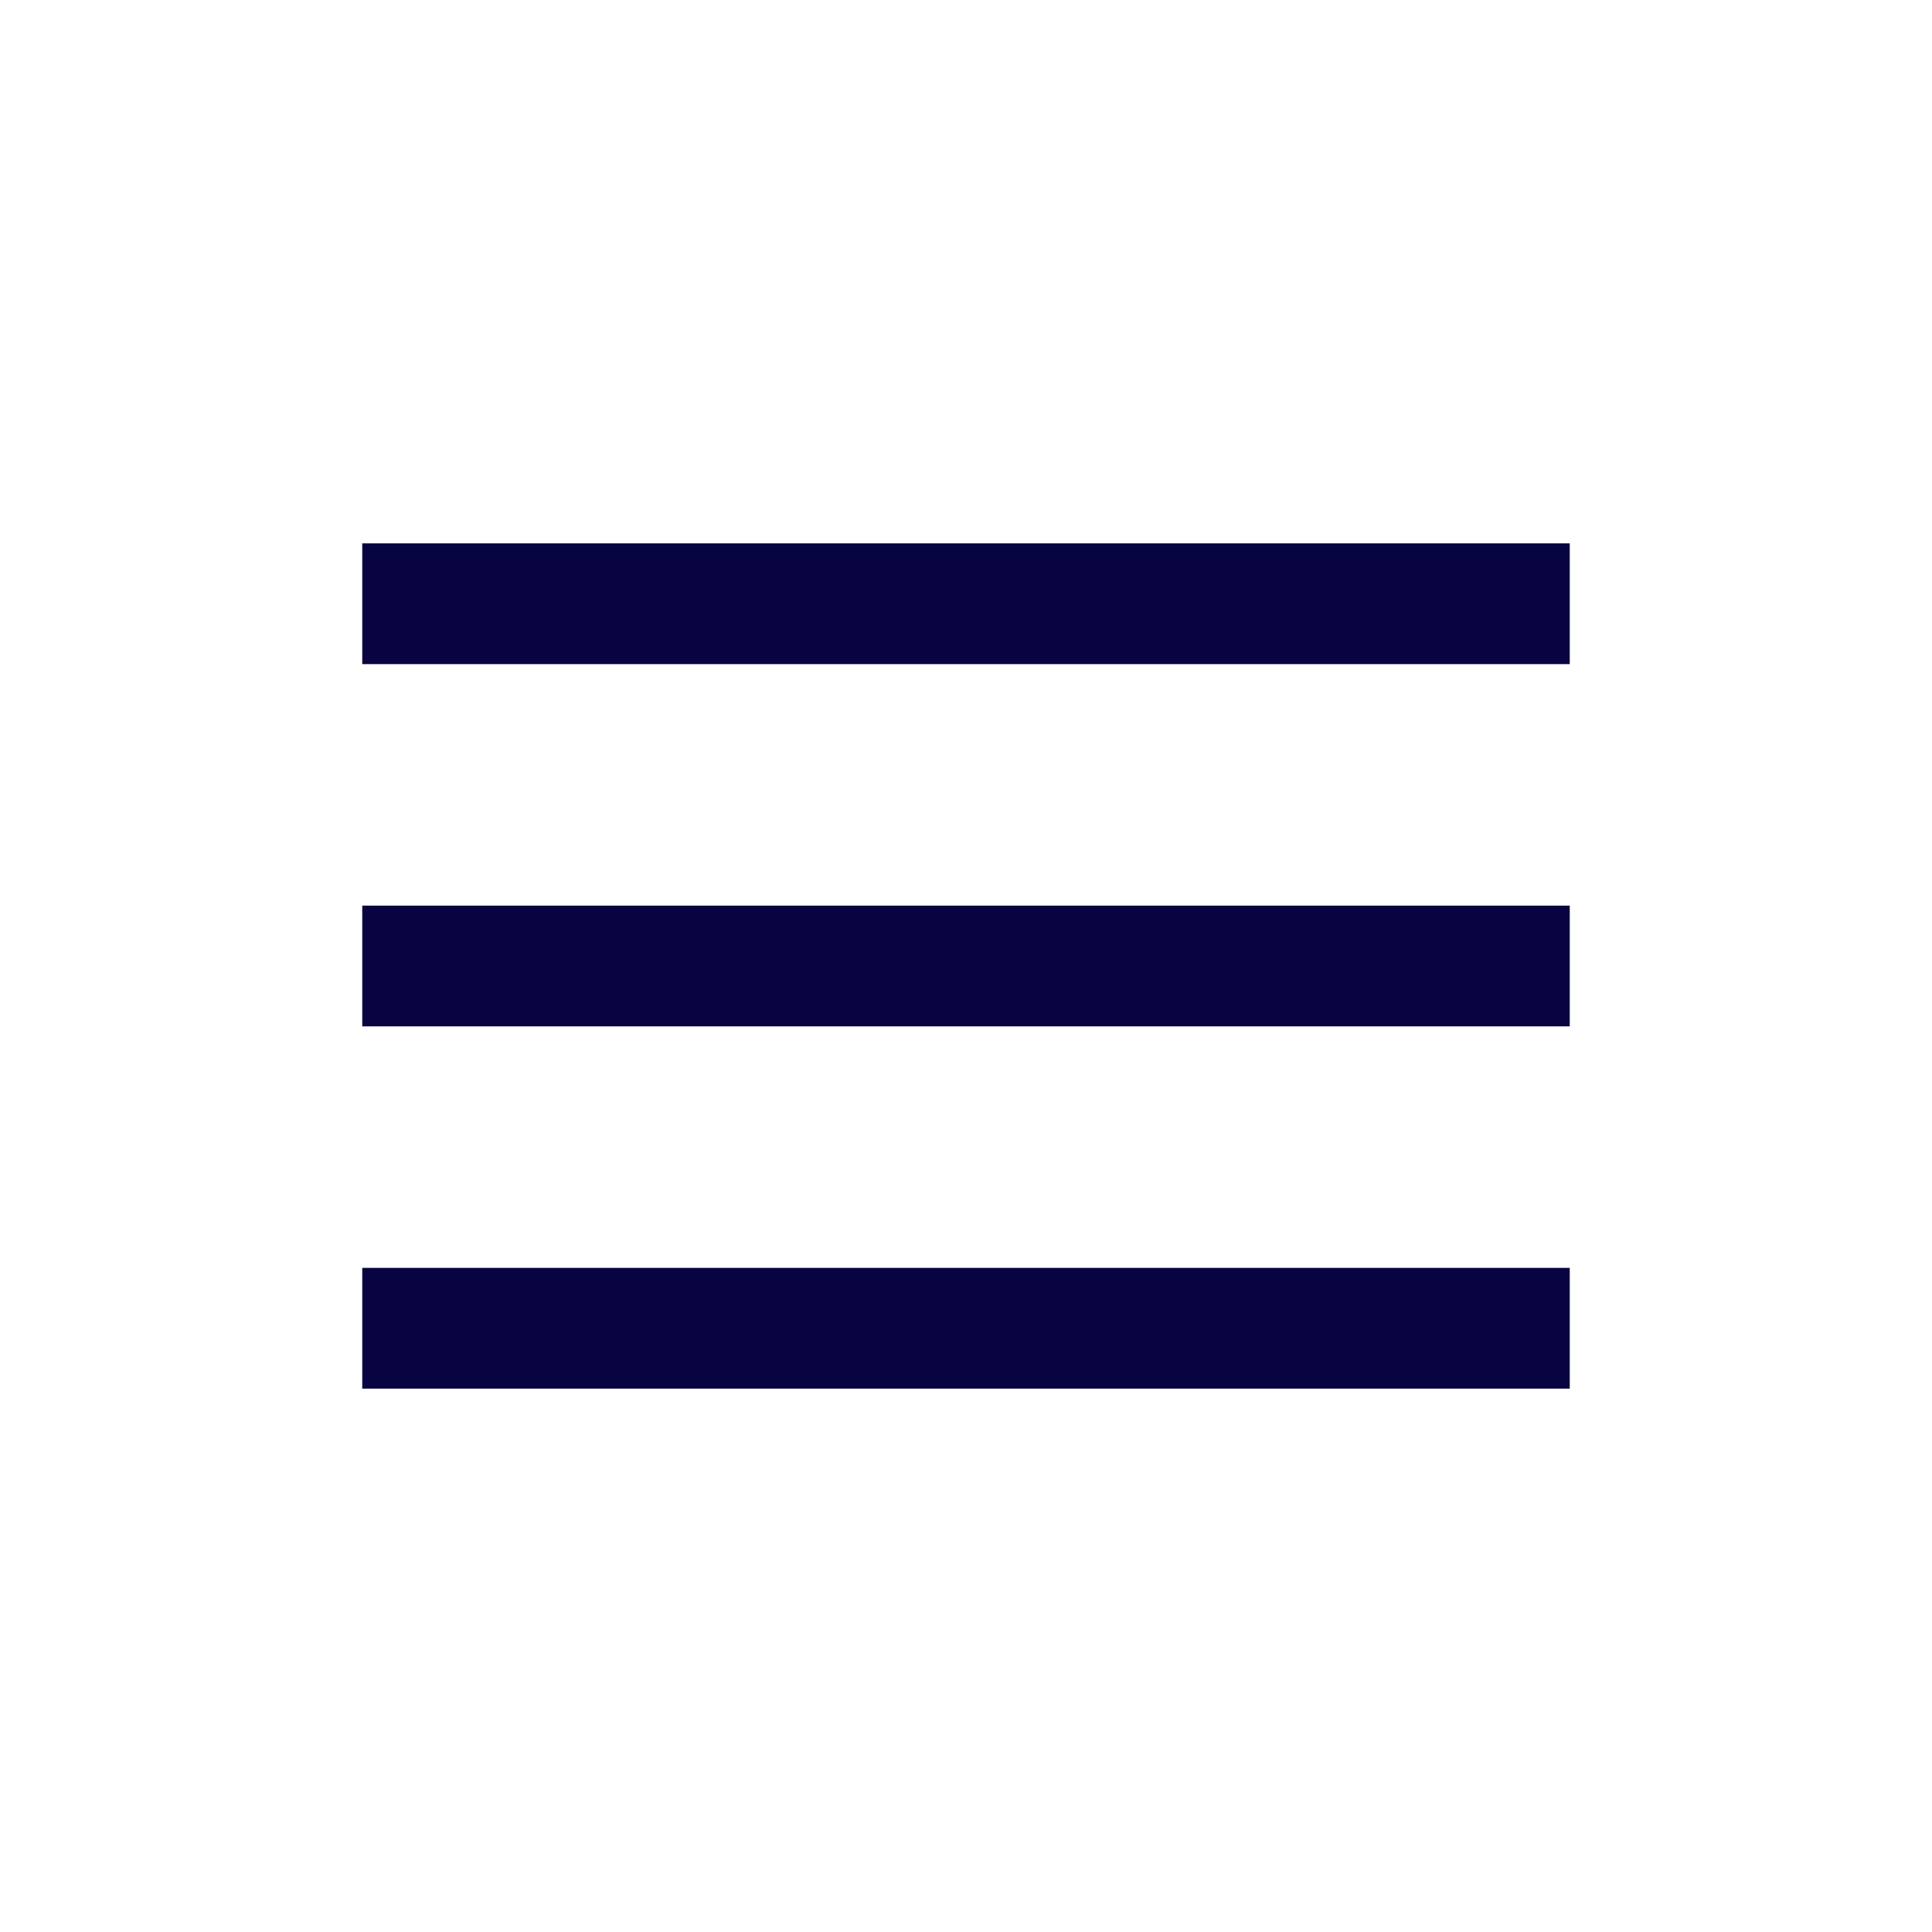
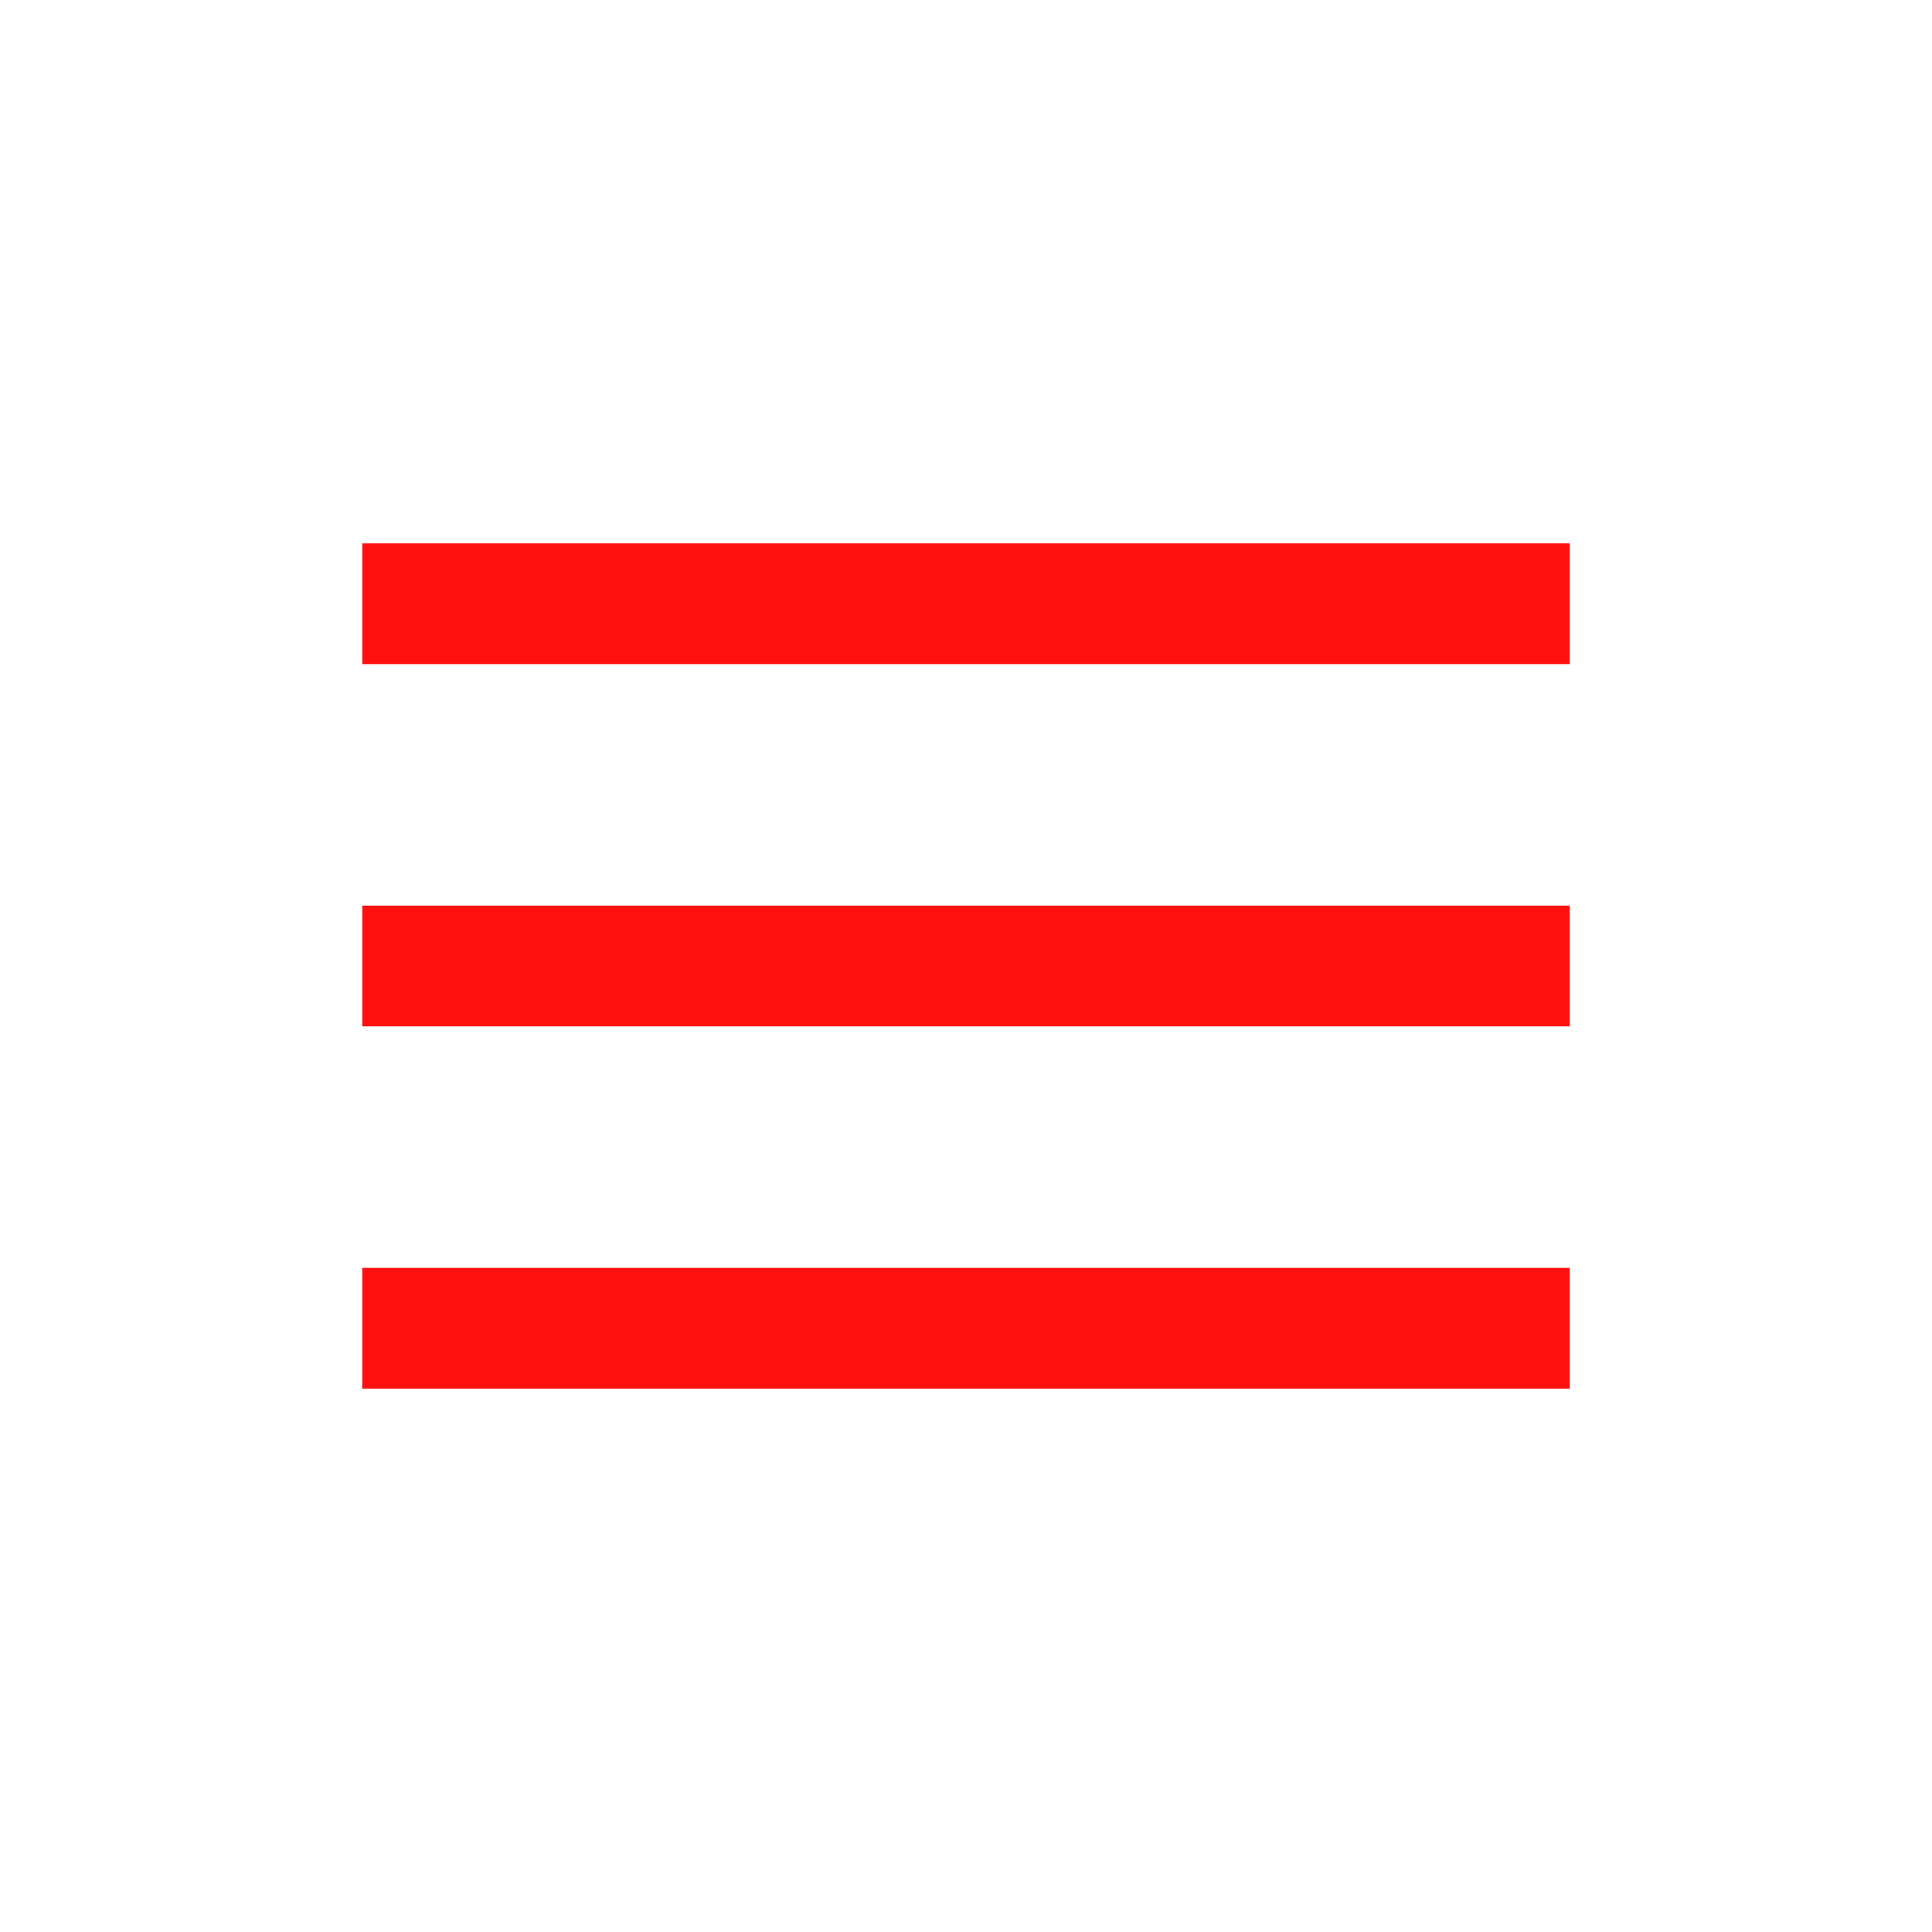
- <svg xmlns="http://www.w3.org/2000/svg" width="800px" height="800px" viewBox="0 0 24 24" fill="none">
-   <path fill-rule="evenodd" clip-rule="evenodd" d="M19.5 8.25H4.5V6.75H19.5V8.25Z" fill="#080341" />
-   <path fill-rule="evenodd" clip-rule="evenodd" d="M19.5 12.75H4.5V11.25H19.5V12.75Z" fill="#080341" />
-   <path fill-rule="evenodd" clip-rule="evenodd" d="M19.5 17.25H4.5V15.75H19.5V17.25Z" fill="#080341" />
+ <svg xmlns="http://www.w3.org/2000/svg" width="800px" height="800px" viewBox="0 0 24 24" fill="#ff1010">
+   <path fill-rule="evenodd" clip-rule="evenodd" d="M19.5 8.25H4.5V6.75H19.5V8.25Z" fill="#ff1010" />
+   <path fill-rule="evenodd" clip-rule="evenodd" d="M19.5 12.75H4.5V11.25H19.5V12.75Z" fill="#ff1010" />
+   <path fill-rule="evenodd" clip-rule="evenodd" d="M19.5 17.25H4.5V15.75H19.5V17.25Z" fill="#ff1010" />
</svg>
